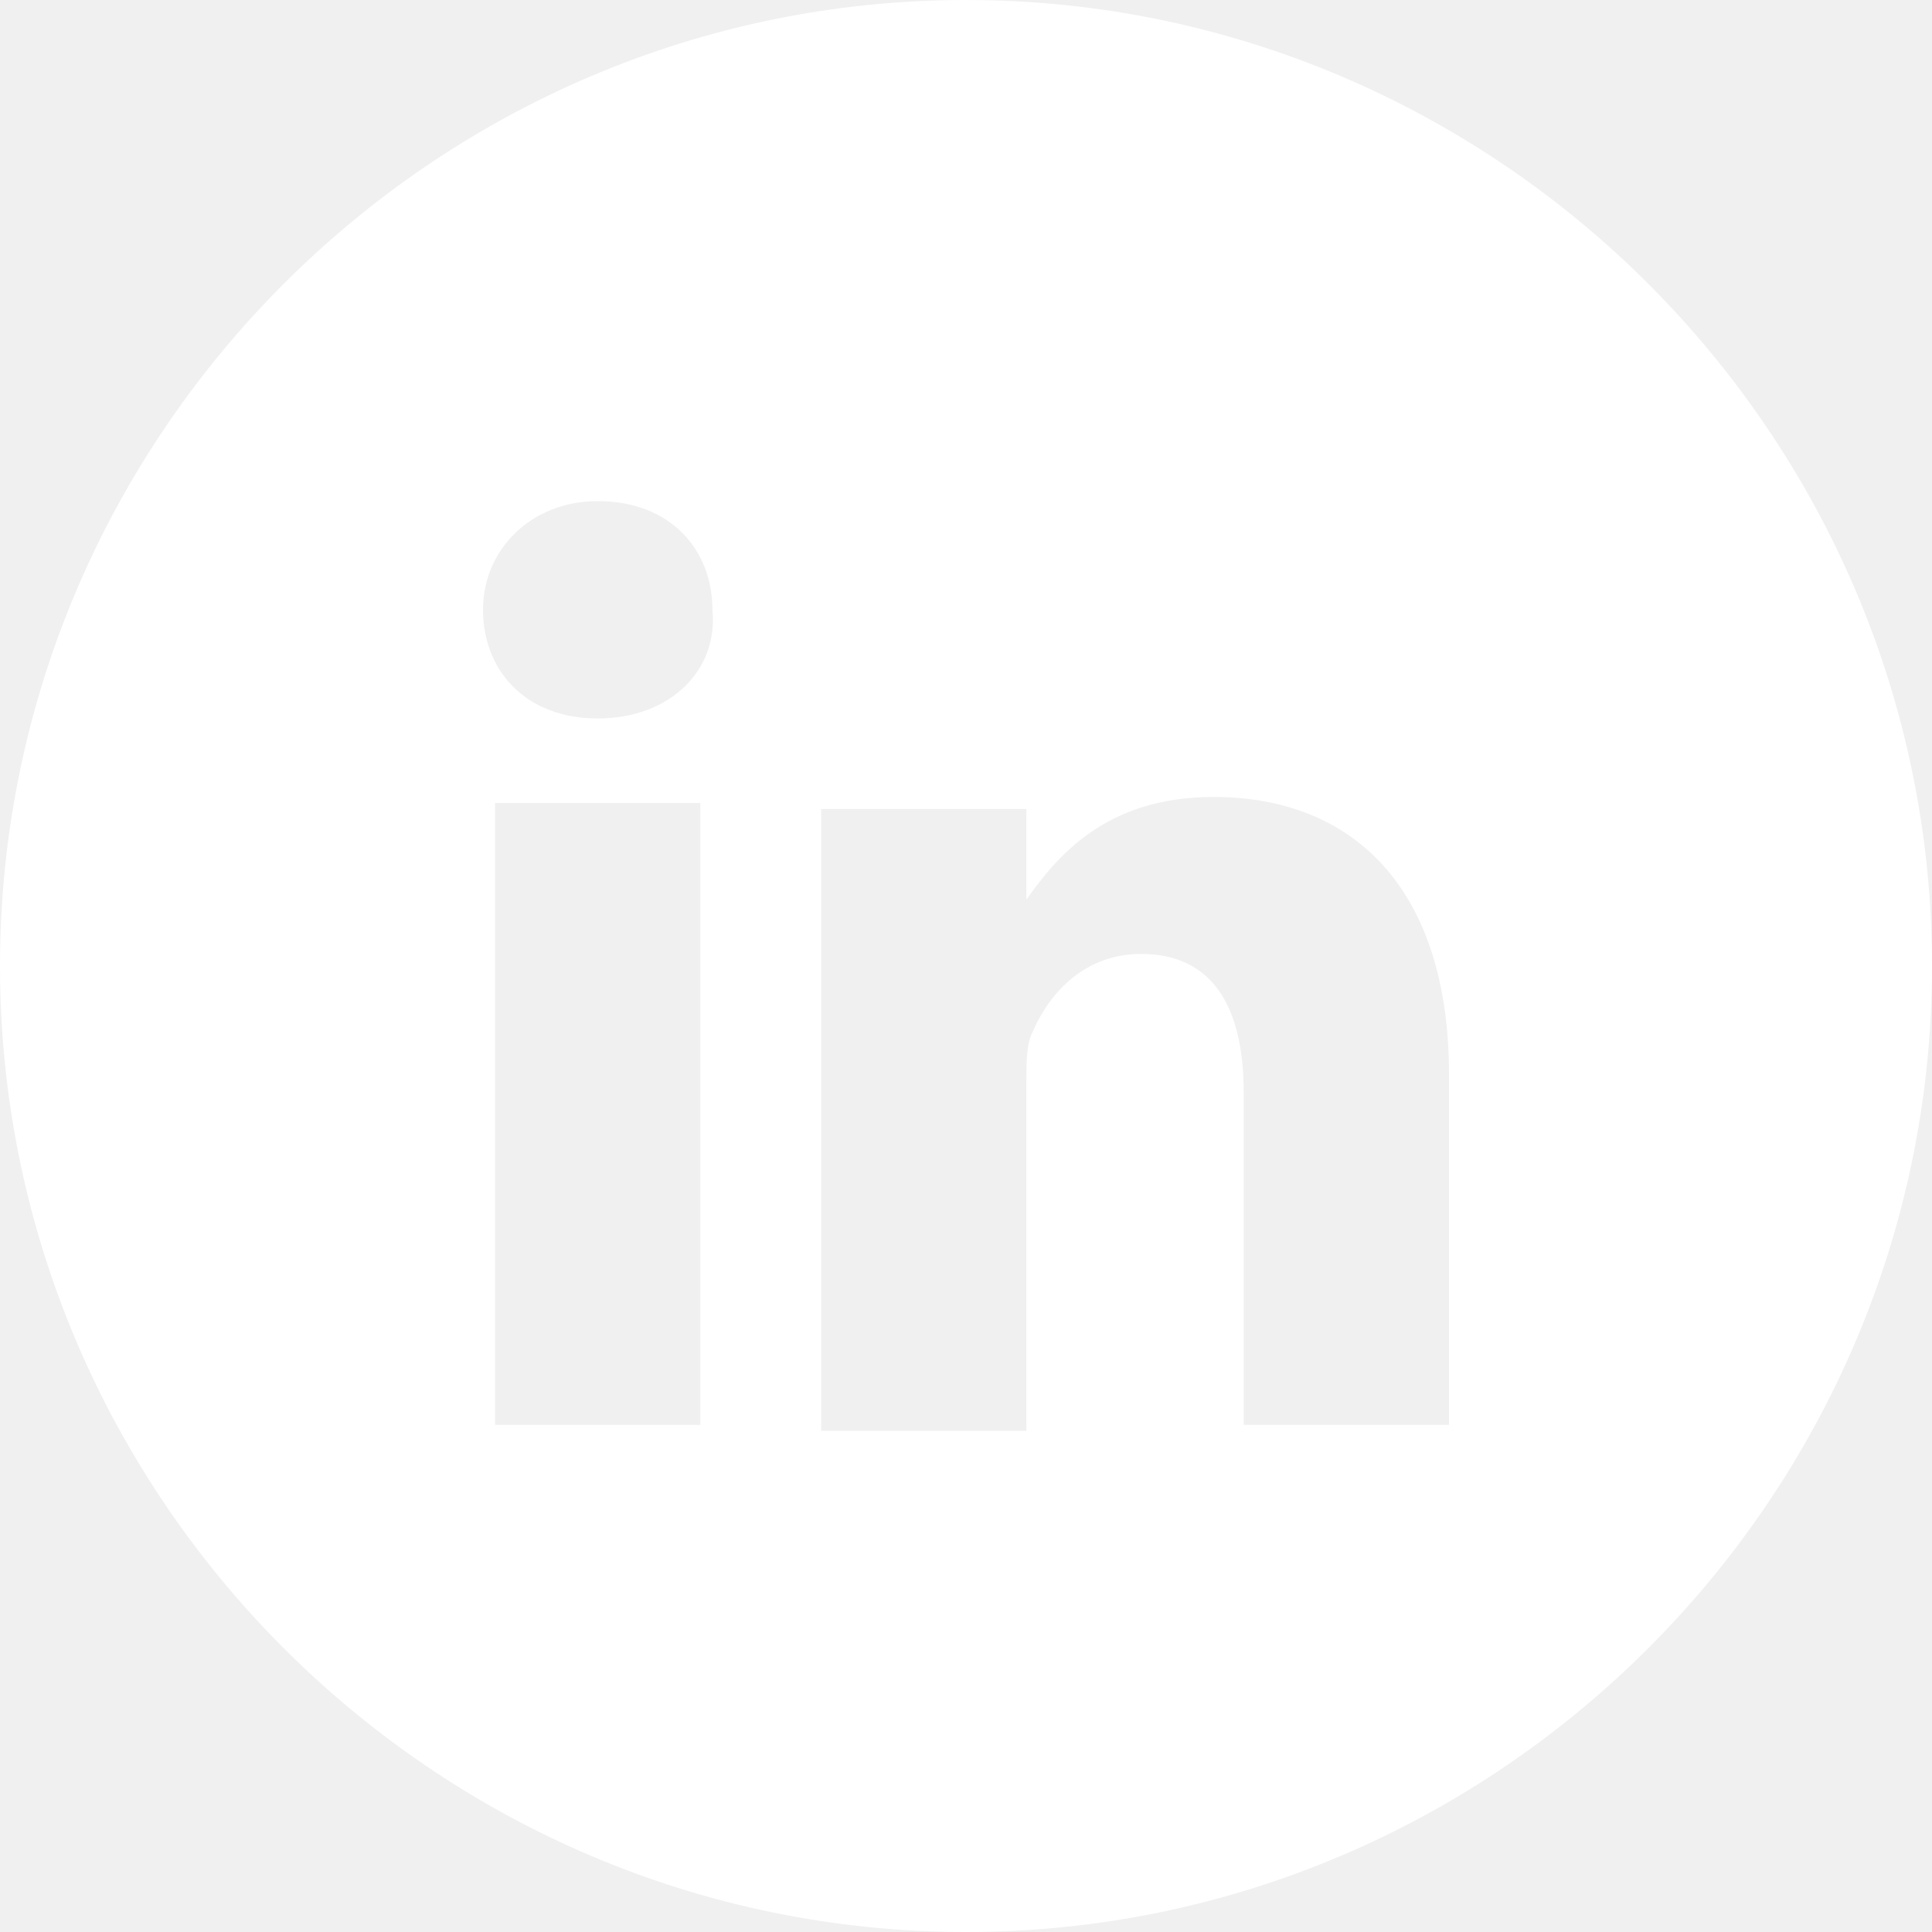
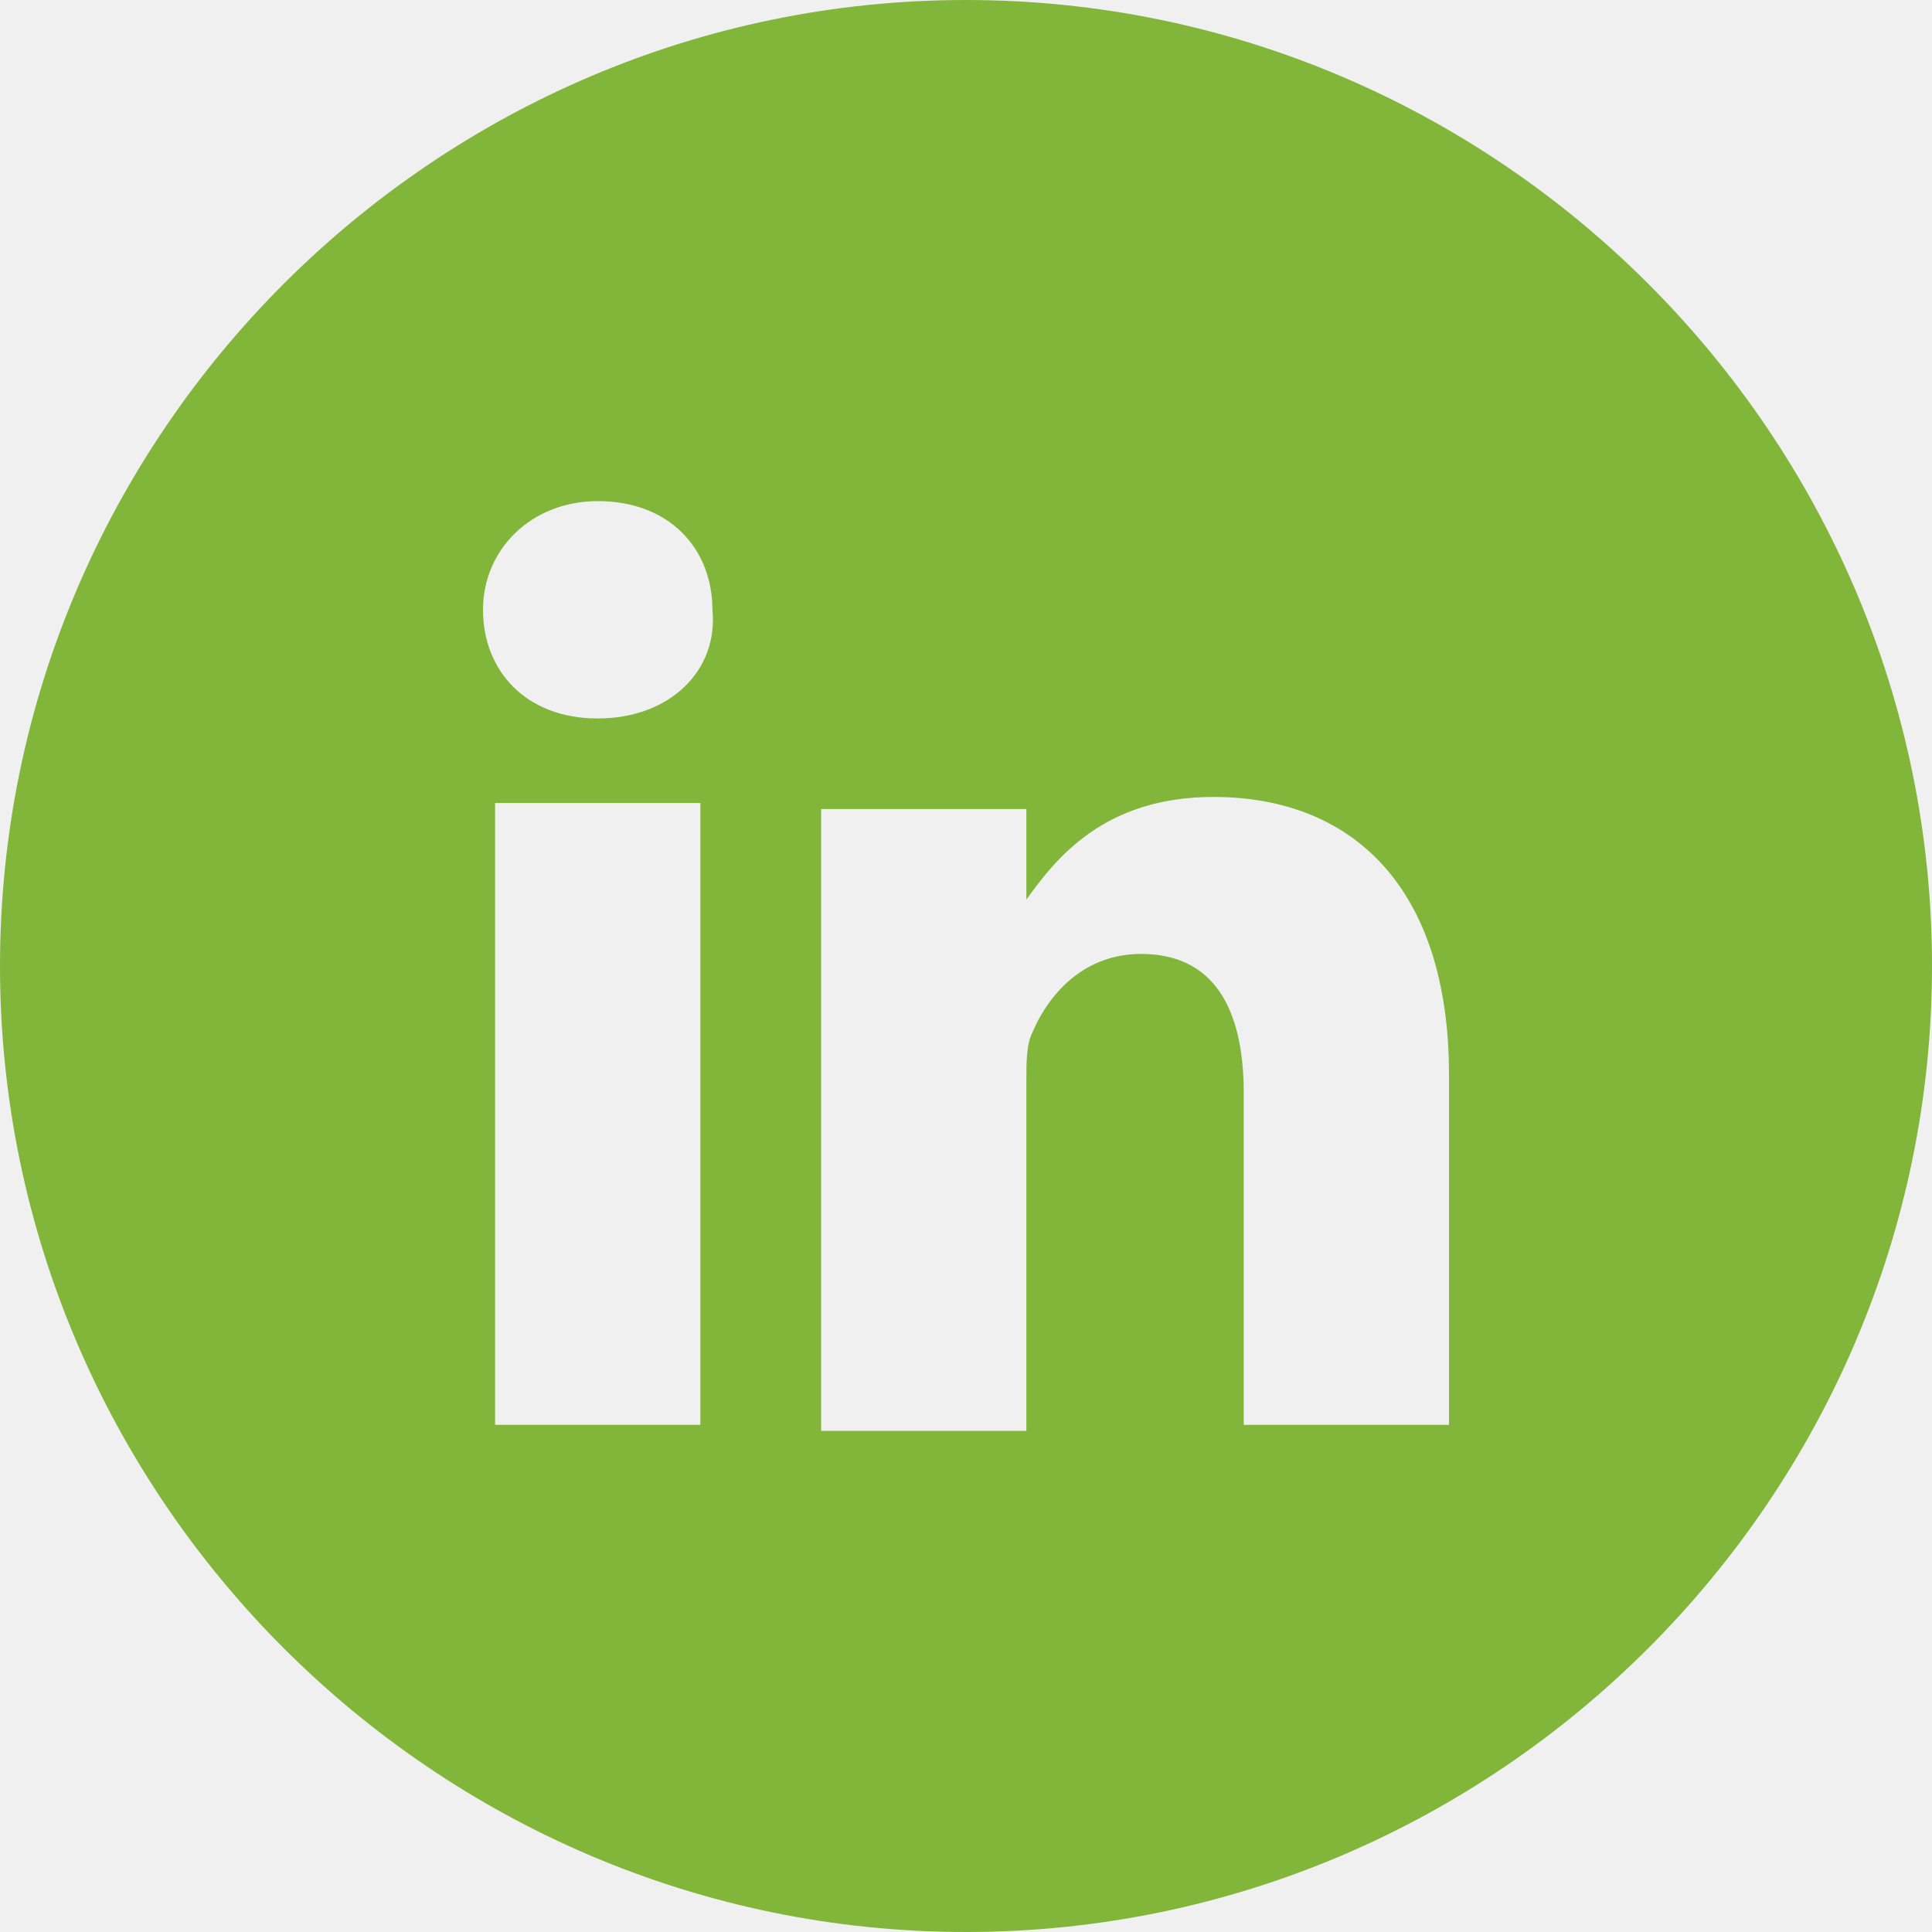
<svg xmlns="http://www.w3.org/2000/svg" version="1.1" id="Layer_1" x="0px" y="0px" viewBox="0 0 32 32" enable-background="new 0 0 32 32" xml:space="preserve">
  <g>
-     <path fill="#FFFFFF" d="M17,14.8L17,14.8C17,14.8,16.9,14.8,17,14.8L17,14.8z" />
-     <path fill="#FFFFFF" d="M16,0C7.2,0,0,7.2,0,16c0,8.8,7.2,16,16,16c8.8,0,16-7.2,16-16C32,7.2,24.8,0,16,0z M11.6,23.6H8.2V13.3   h3.4V23.6z M9.9,11.9L9.9,11.9c-1.2,0-1.9-0.8-1.9-1.8c0-1,0.8-1.8,1.9-1.8c1.2,0,1.9,0.8,1.9,1.8C11.9,11.1,11.1,11.9,9.9,11.9z    M24,23.6h-3.4v-5.5c0-1.4-0.5-2.3-1.7-2.3c-0.9,0-1.5,0.6-1.8,1.3C17,17.3,17,17.6,17,17.9v5.8h-3.4c0,0,0-9.3,0-10.3H17v1.5   c0.5-0.7,1.3-1.7,3.1-1.7c2.3,0,3.9,1.5,3.9,4.6V23.6z" />
+     <path fill="#81B63A" d="M17,14.8L17,14.8C17,14.8,16.9,14.8,17,14.8L17,14.8z" />
+     <path fill="#81B63A" d="M16,0C7.2,0,0,7.2,0,16c0,8.8,7.2,16,16,16c8.8,0,16-7.2,16-16C32,7.2,24.8,0,16,0z M11.6,23.6H8.2V13.3   h3.4V23.6z M9.9,11.9L9.9,11.9c-1.2,0-1.9-0.8-1.9-1.8c0-1,0.8-1.8,1.9-1.8c1.2,0,1.9,0.8,1.9,1.8C11.9,11.1,11.1,11.9,9.9,11.9z    M24,23.6h-3.4v-5.5c0-1.4-0.5-2.3-1.7-2.3c-0.9,0-1.5,0.6-1.8,1.3C17,17.3,17,17.6,17,17.9v5.8h-3.4c0,0,0-9.3,0-10.3H17v1.5   c0.5-0.7,1.3-1.7,3.1-1.7c2.3,0,3.9,1.5,3.9,4.6V23.6z" />
  </g>
</svg>
